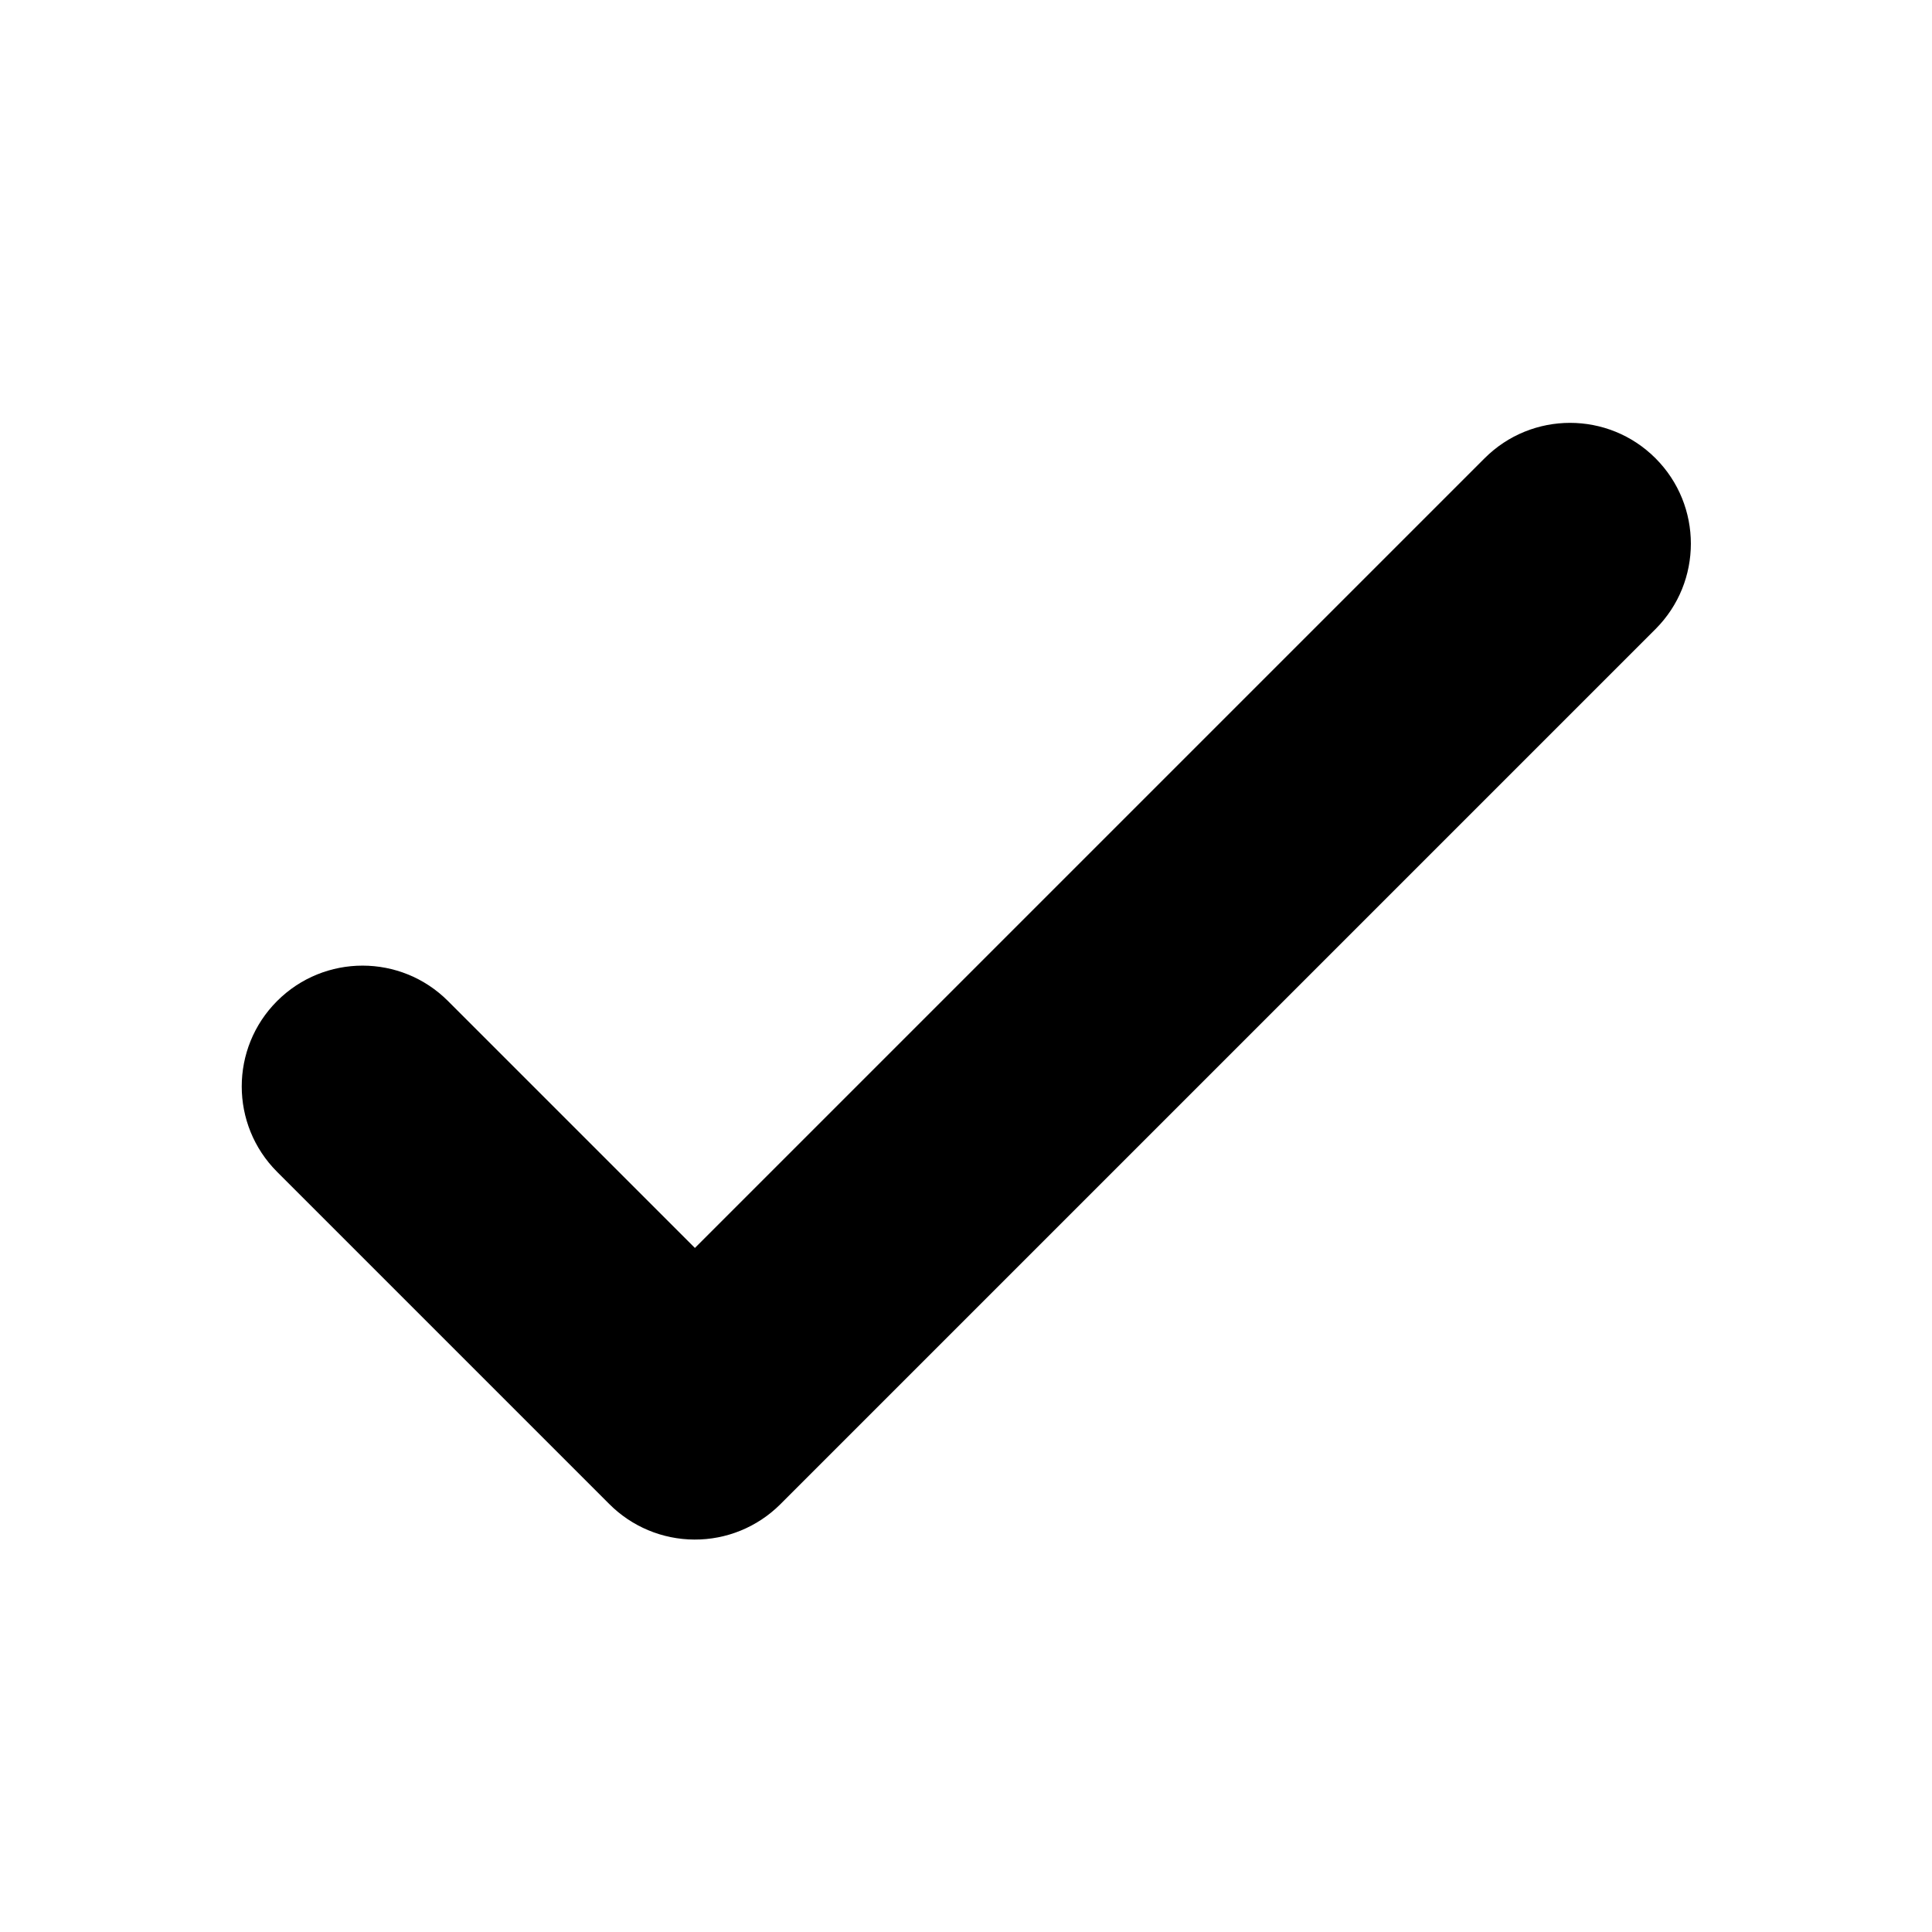
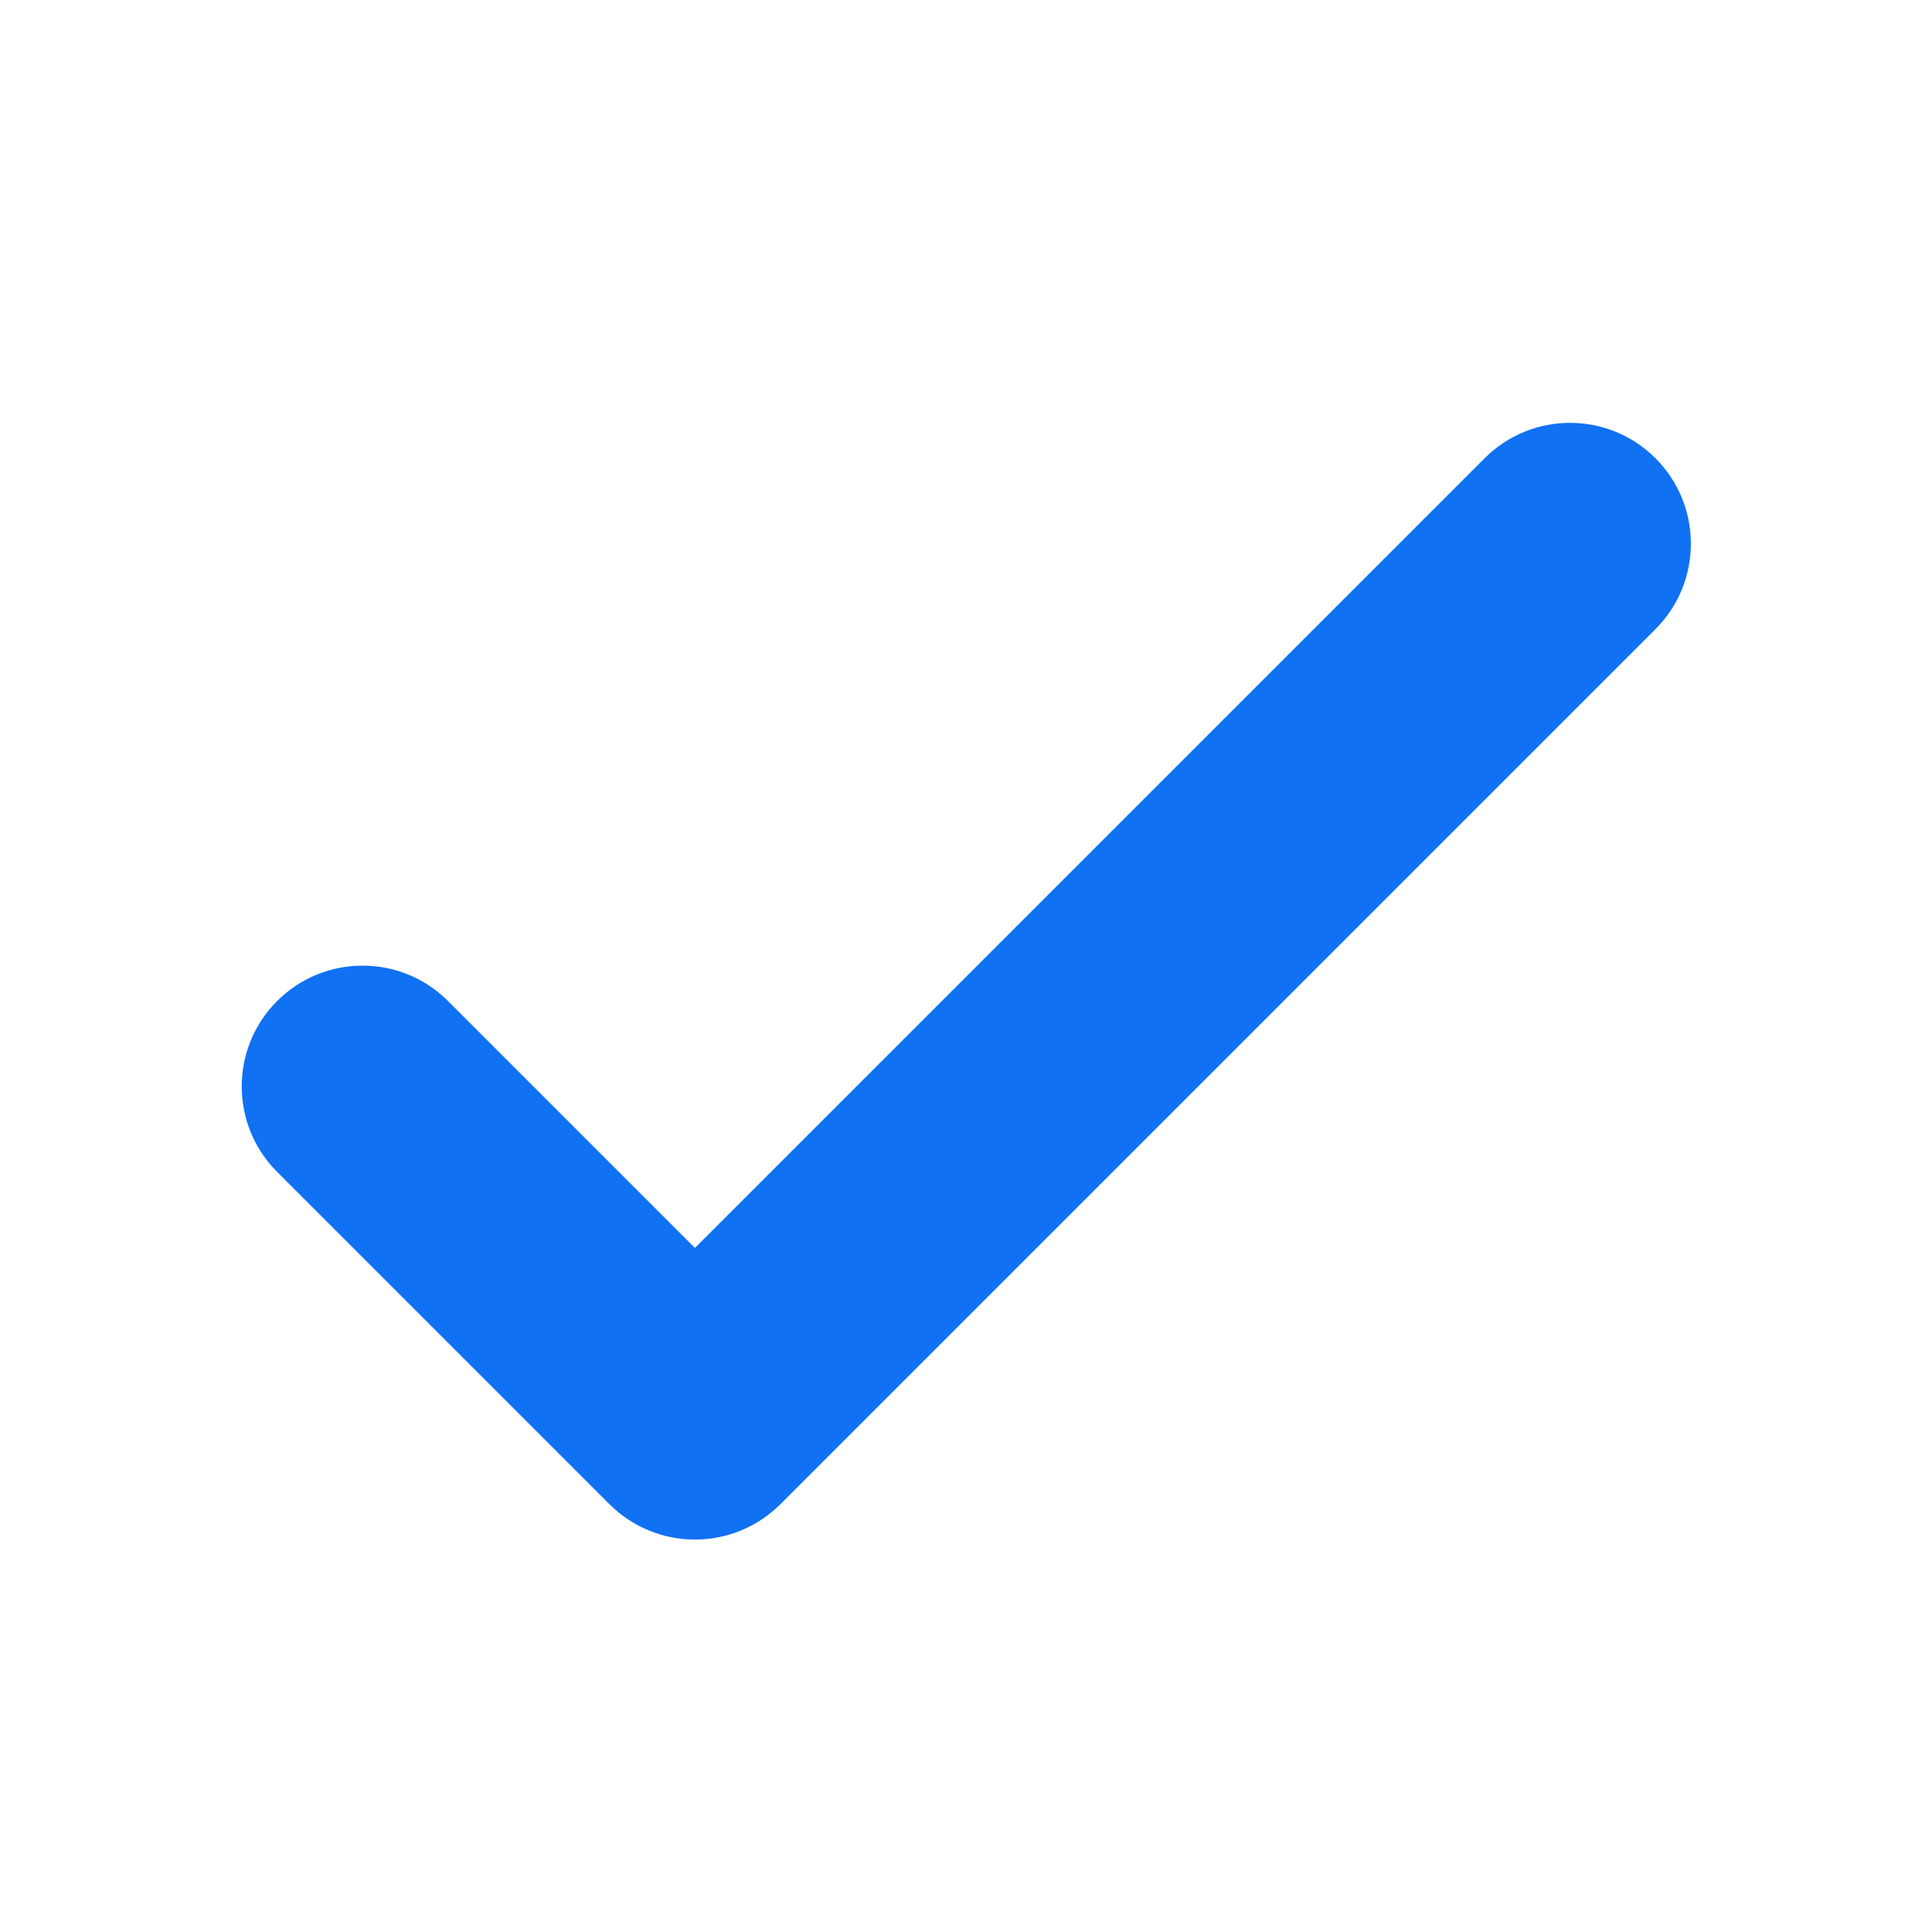
<svg xmlns="http://www.w3.org/2000/svg" viewBox="0 0 32 32">
-   <g data-name="Layer 57" id="Layer_57">
+   <g fill=" #1071f3" data-name="Layer 57" id="Layer_57">
    <path d="M11.5,25.5a2,2,0,0,1-1.41-.59l-5.5-5.5a2,2,0,0,1,2.83-2.83l4.09,4.09L24.59,7.59a2,2,0,0,1,2.83,2.83l-14.5,14.5A2,2,0,0,1,11.5,25.5Z" />
  </g>
</svg>
